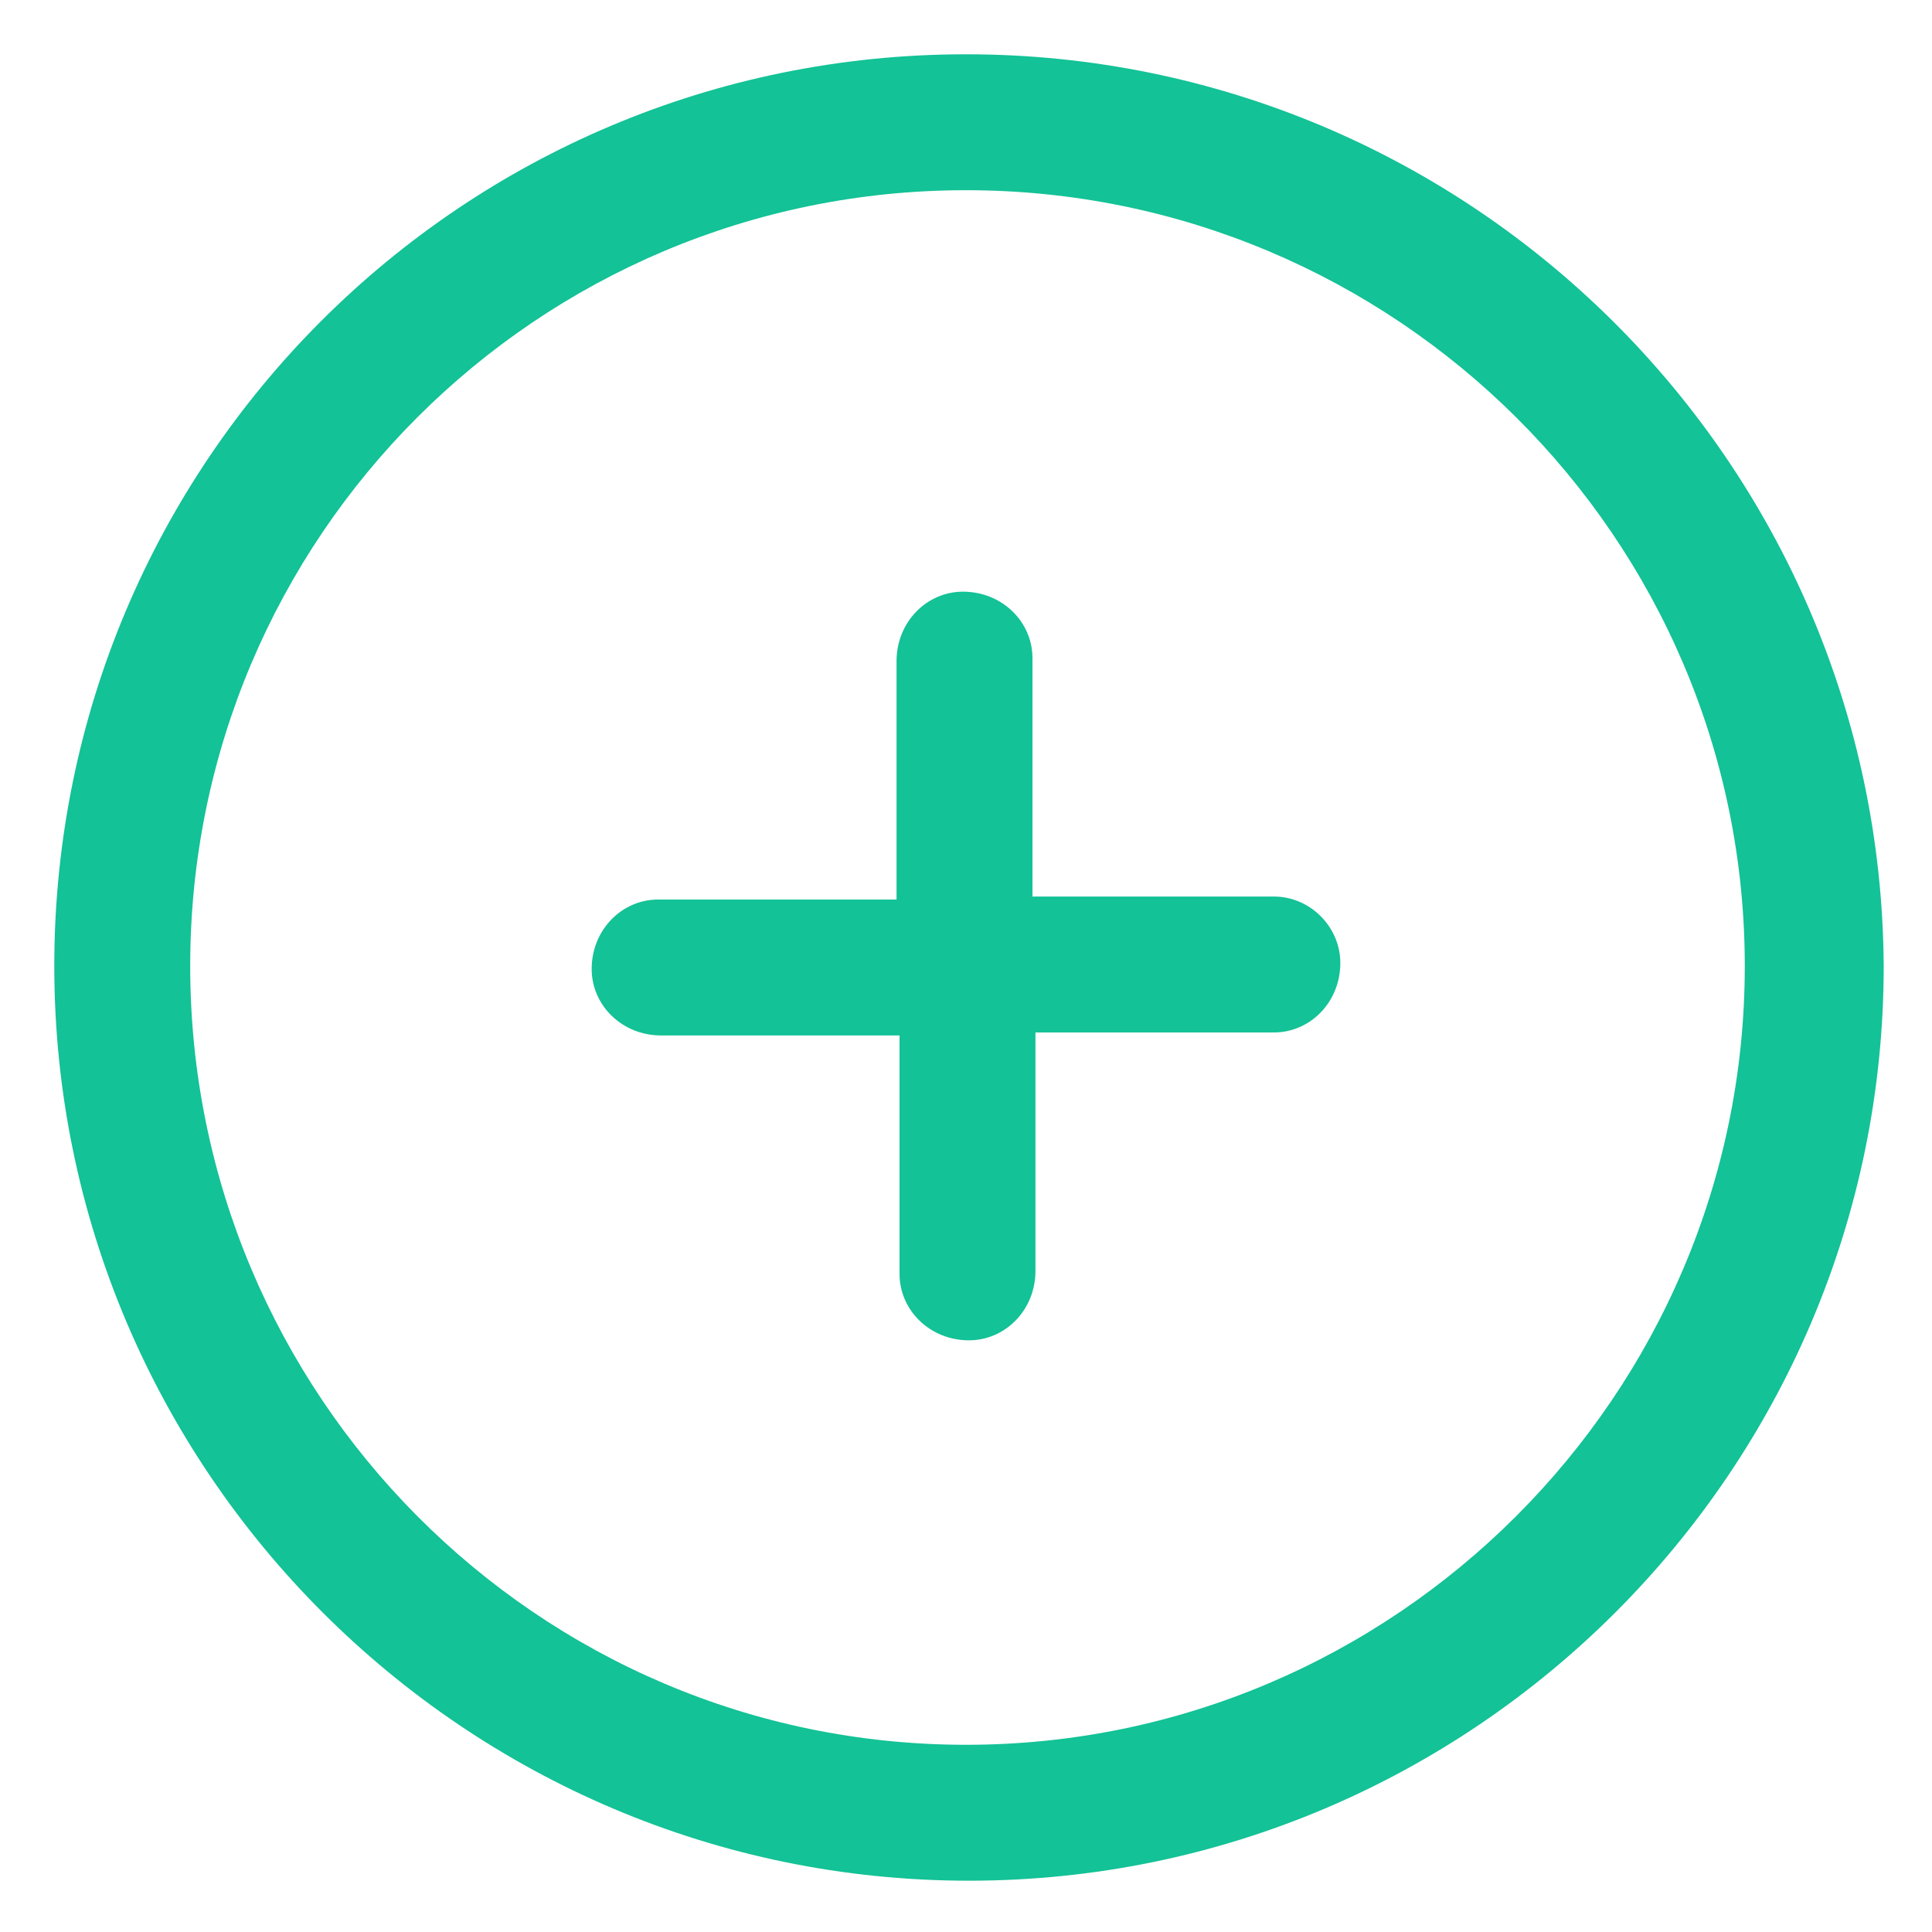
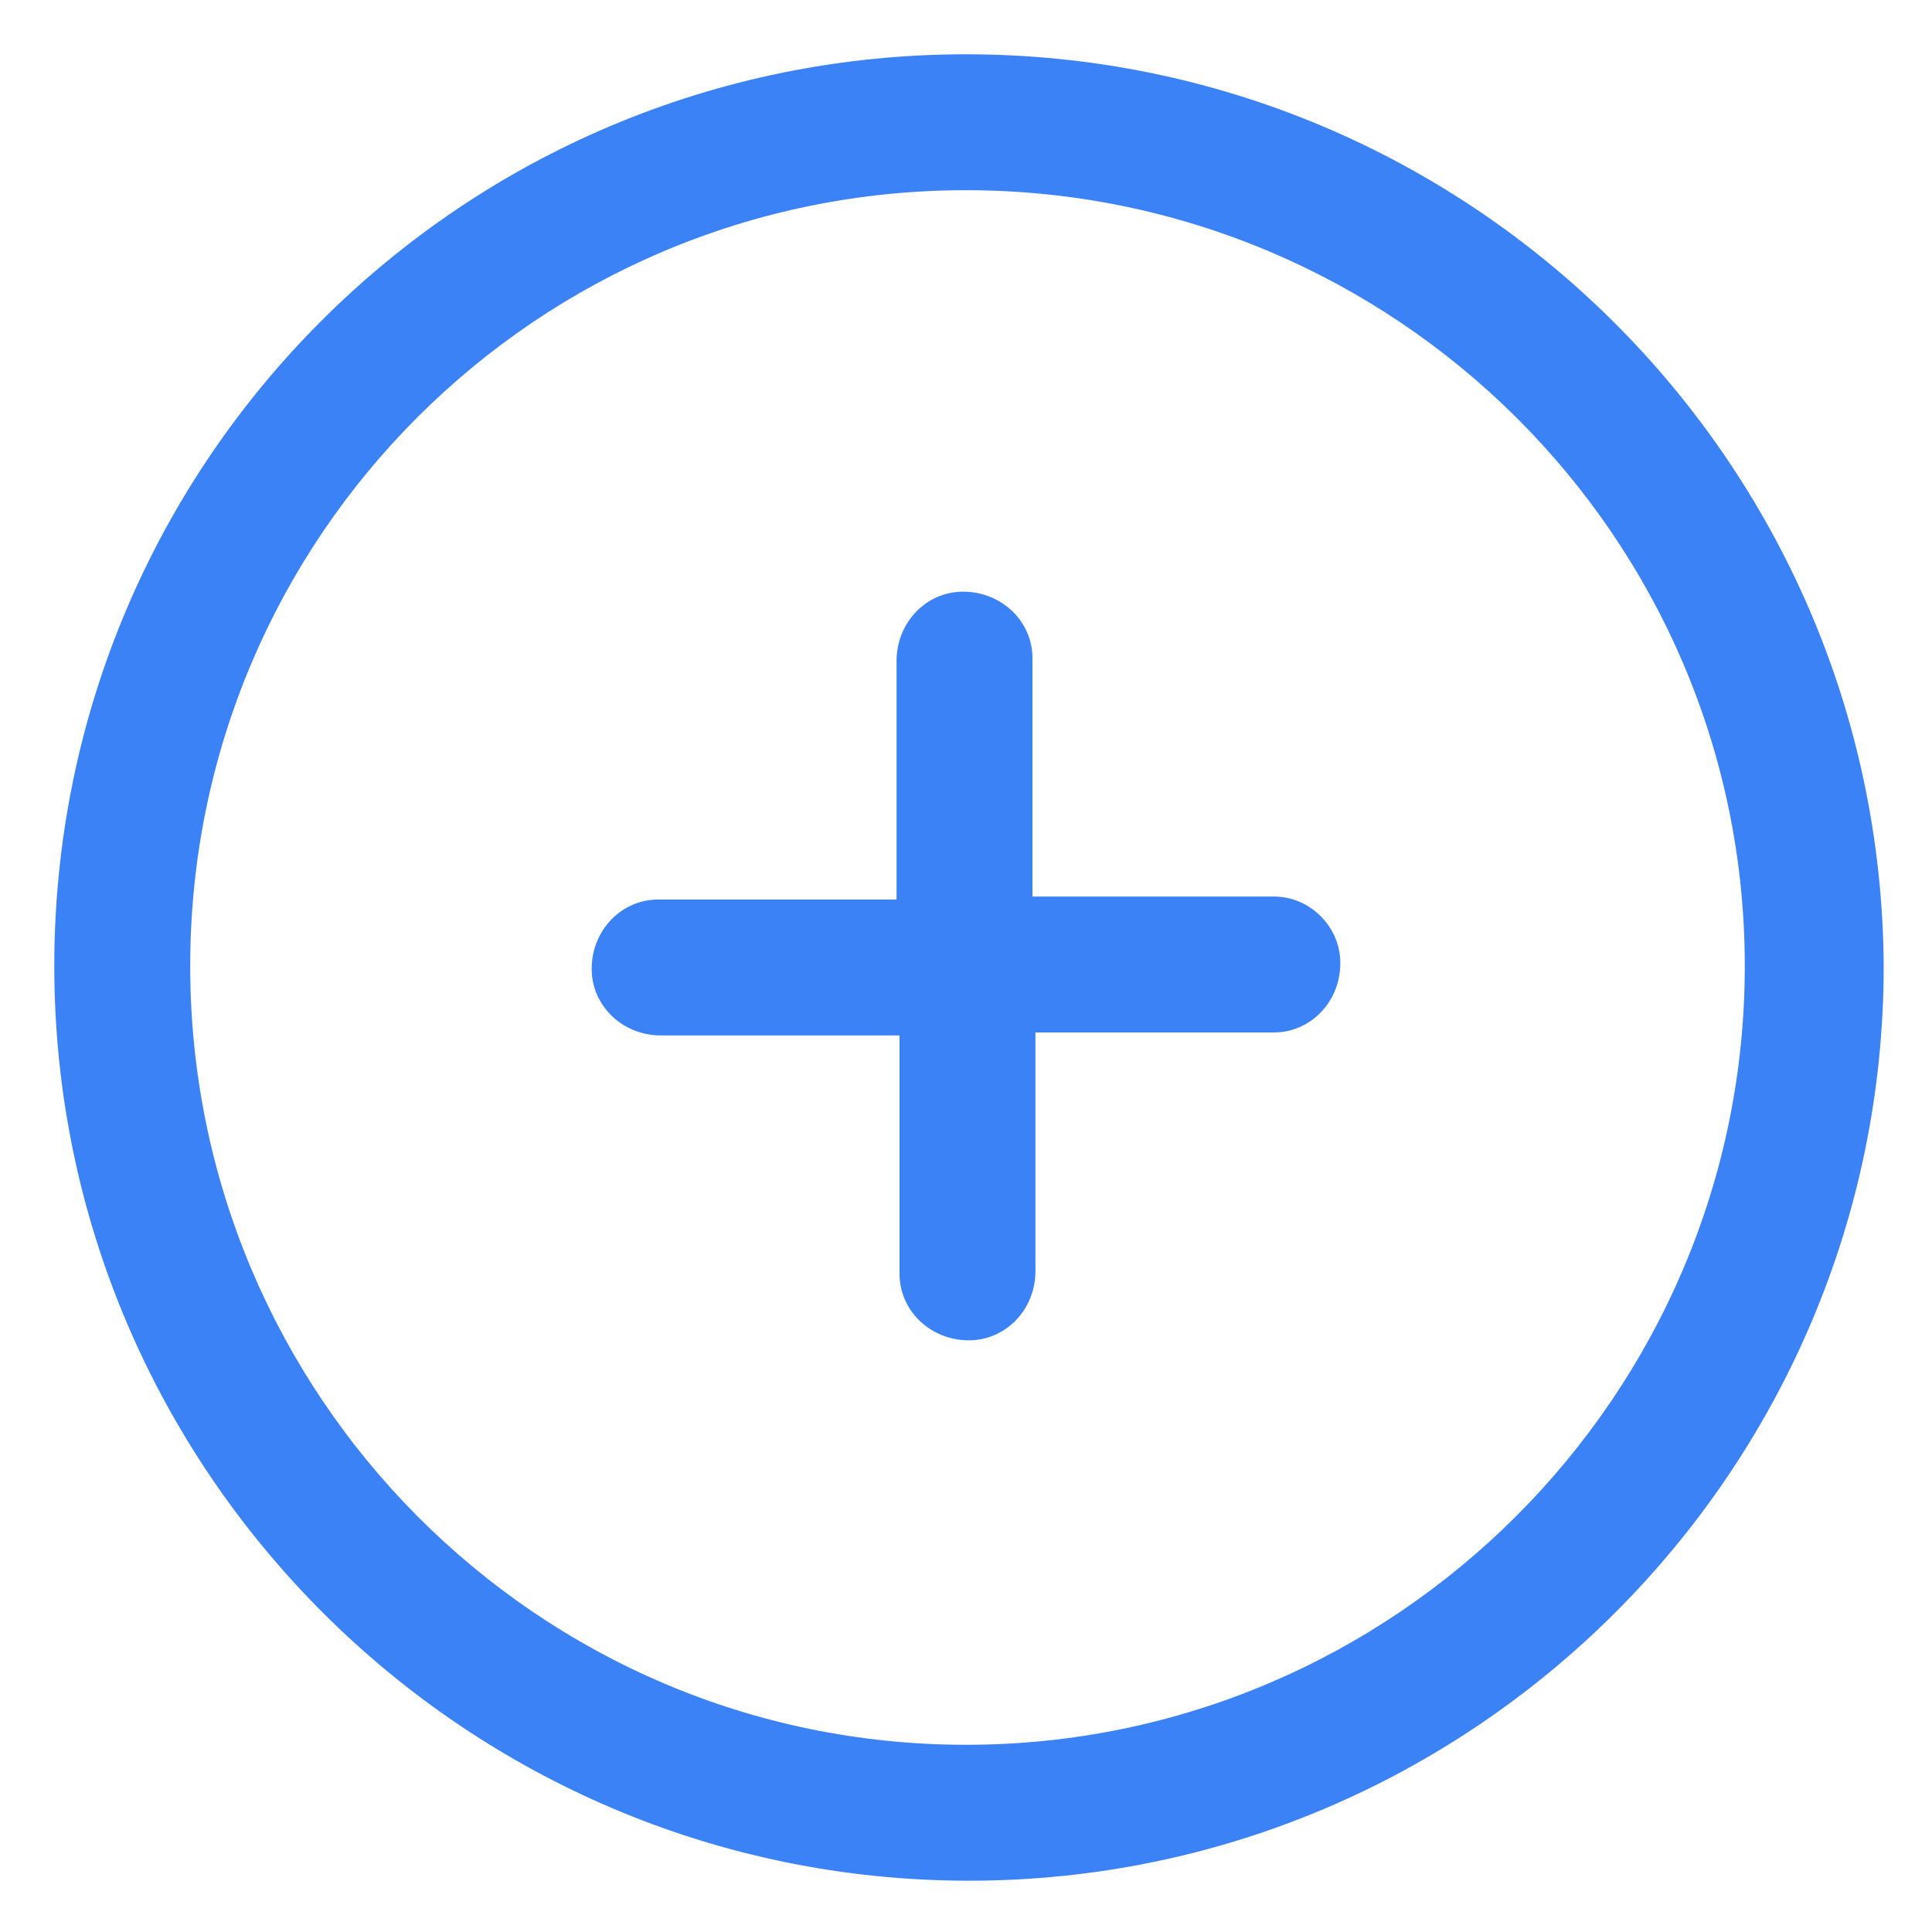
<svg xmlns="http://www.w3.org/2000/svg" width="20" height="20" viewBox="0 0 20 20" fill="none">
  <g id="Group">
-     <path id="Vector" d="M13.188 9.281H10.688V6.812C10.688 6.438 10.375 6.125 9.969 6.125C9.594 6.125 9.281 6.438 9.281 6.844V9.312H6.812C6.438 9.312 6.125 9.625 6.125 10.031C6.125 10.406 6.438 10.719 6.844 10.719H9.312V13.188C9.312 13.562 9.625 13.875 10.031 13.875C10.406 13.875 10.719 13.562 10.719 13.156V10.688H13.188C13.562 10.688 13.875 10.375 13.875 9.969C13.875 9.594 13.562 9.281 13.188 9.281Z" fill="#13C296" />
-     <path id="Vector_2" d="M10 0.562C4.781 0.562 0.562 4.781 0.562 10C0.562 15.219 4.812 19.469 10.031 19.469C15.25 19.469 19.5 15.219 19.5 10C19.469 4.781 15.219 0.562 10 0.562ZM10 18.062C5.562 18.062 1.969 14.438 1.969 10C1.969 5.562 5.562 1.969 10 1.969C14.438 1.969 18.062 5.562 18.062 10C18.062 14.438 14.438 18.062 10 18.062Z" fill="#13C296" />
+     <path id="Vector" d="M13.188 9.281H10.688V6.812C10.688 6.438 10.375 6.125 9.969 6.125C9.594 6.125 9.281 6.438 9.281 6.844V9.312H6.812C6.438 9.312 6.125 9.625 6.125 10.031C6.125 10.406 6.438 10.719 6.844 10.719H9.312V13.188C9.312 13.562 9.625 13.875 10.031 13.875C10.406 13.875 10.719 13.562 10.719 13.156V10.688H13.188C13.562 10.688 13.875 10.375 13.875 9.969C13.875 9.594 13.562 9.281 13.188 9.281Z" fill="#3b82f6" />
+     <path id="Vector_2" d="M10 0.562C4.781 0.562 0.562 4.781 0.562 10C0.562 15.219 4.812 19.469 10.031 19.469C15.25 19.469 19.5 15.219 19.5 10C19.469 4.781 15.219 0.562 10 0.562ZM10 18.062C5.562 18.062 1.969 14.438 1.969 10C1.969 5.562 5.562 1.969 10 1.969C14.438 1.969 18.062 5.562 18.062 10C18.062 14.438 14.438 18.062 10 18.062Z" fill="#3b82f6" />
  </g>
</svg>
